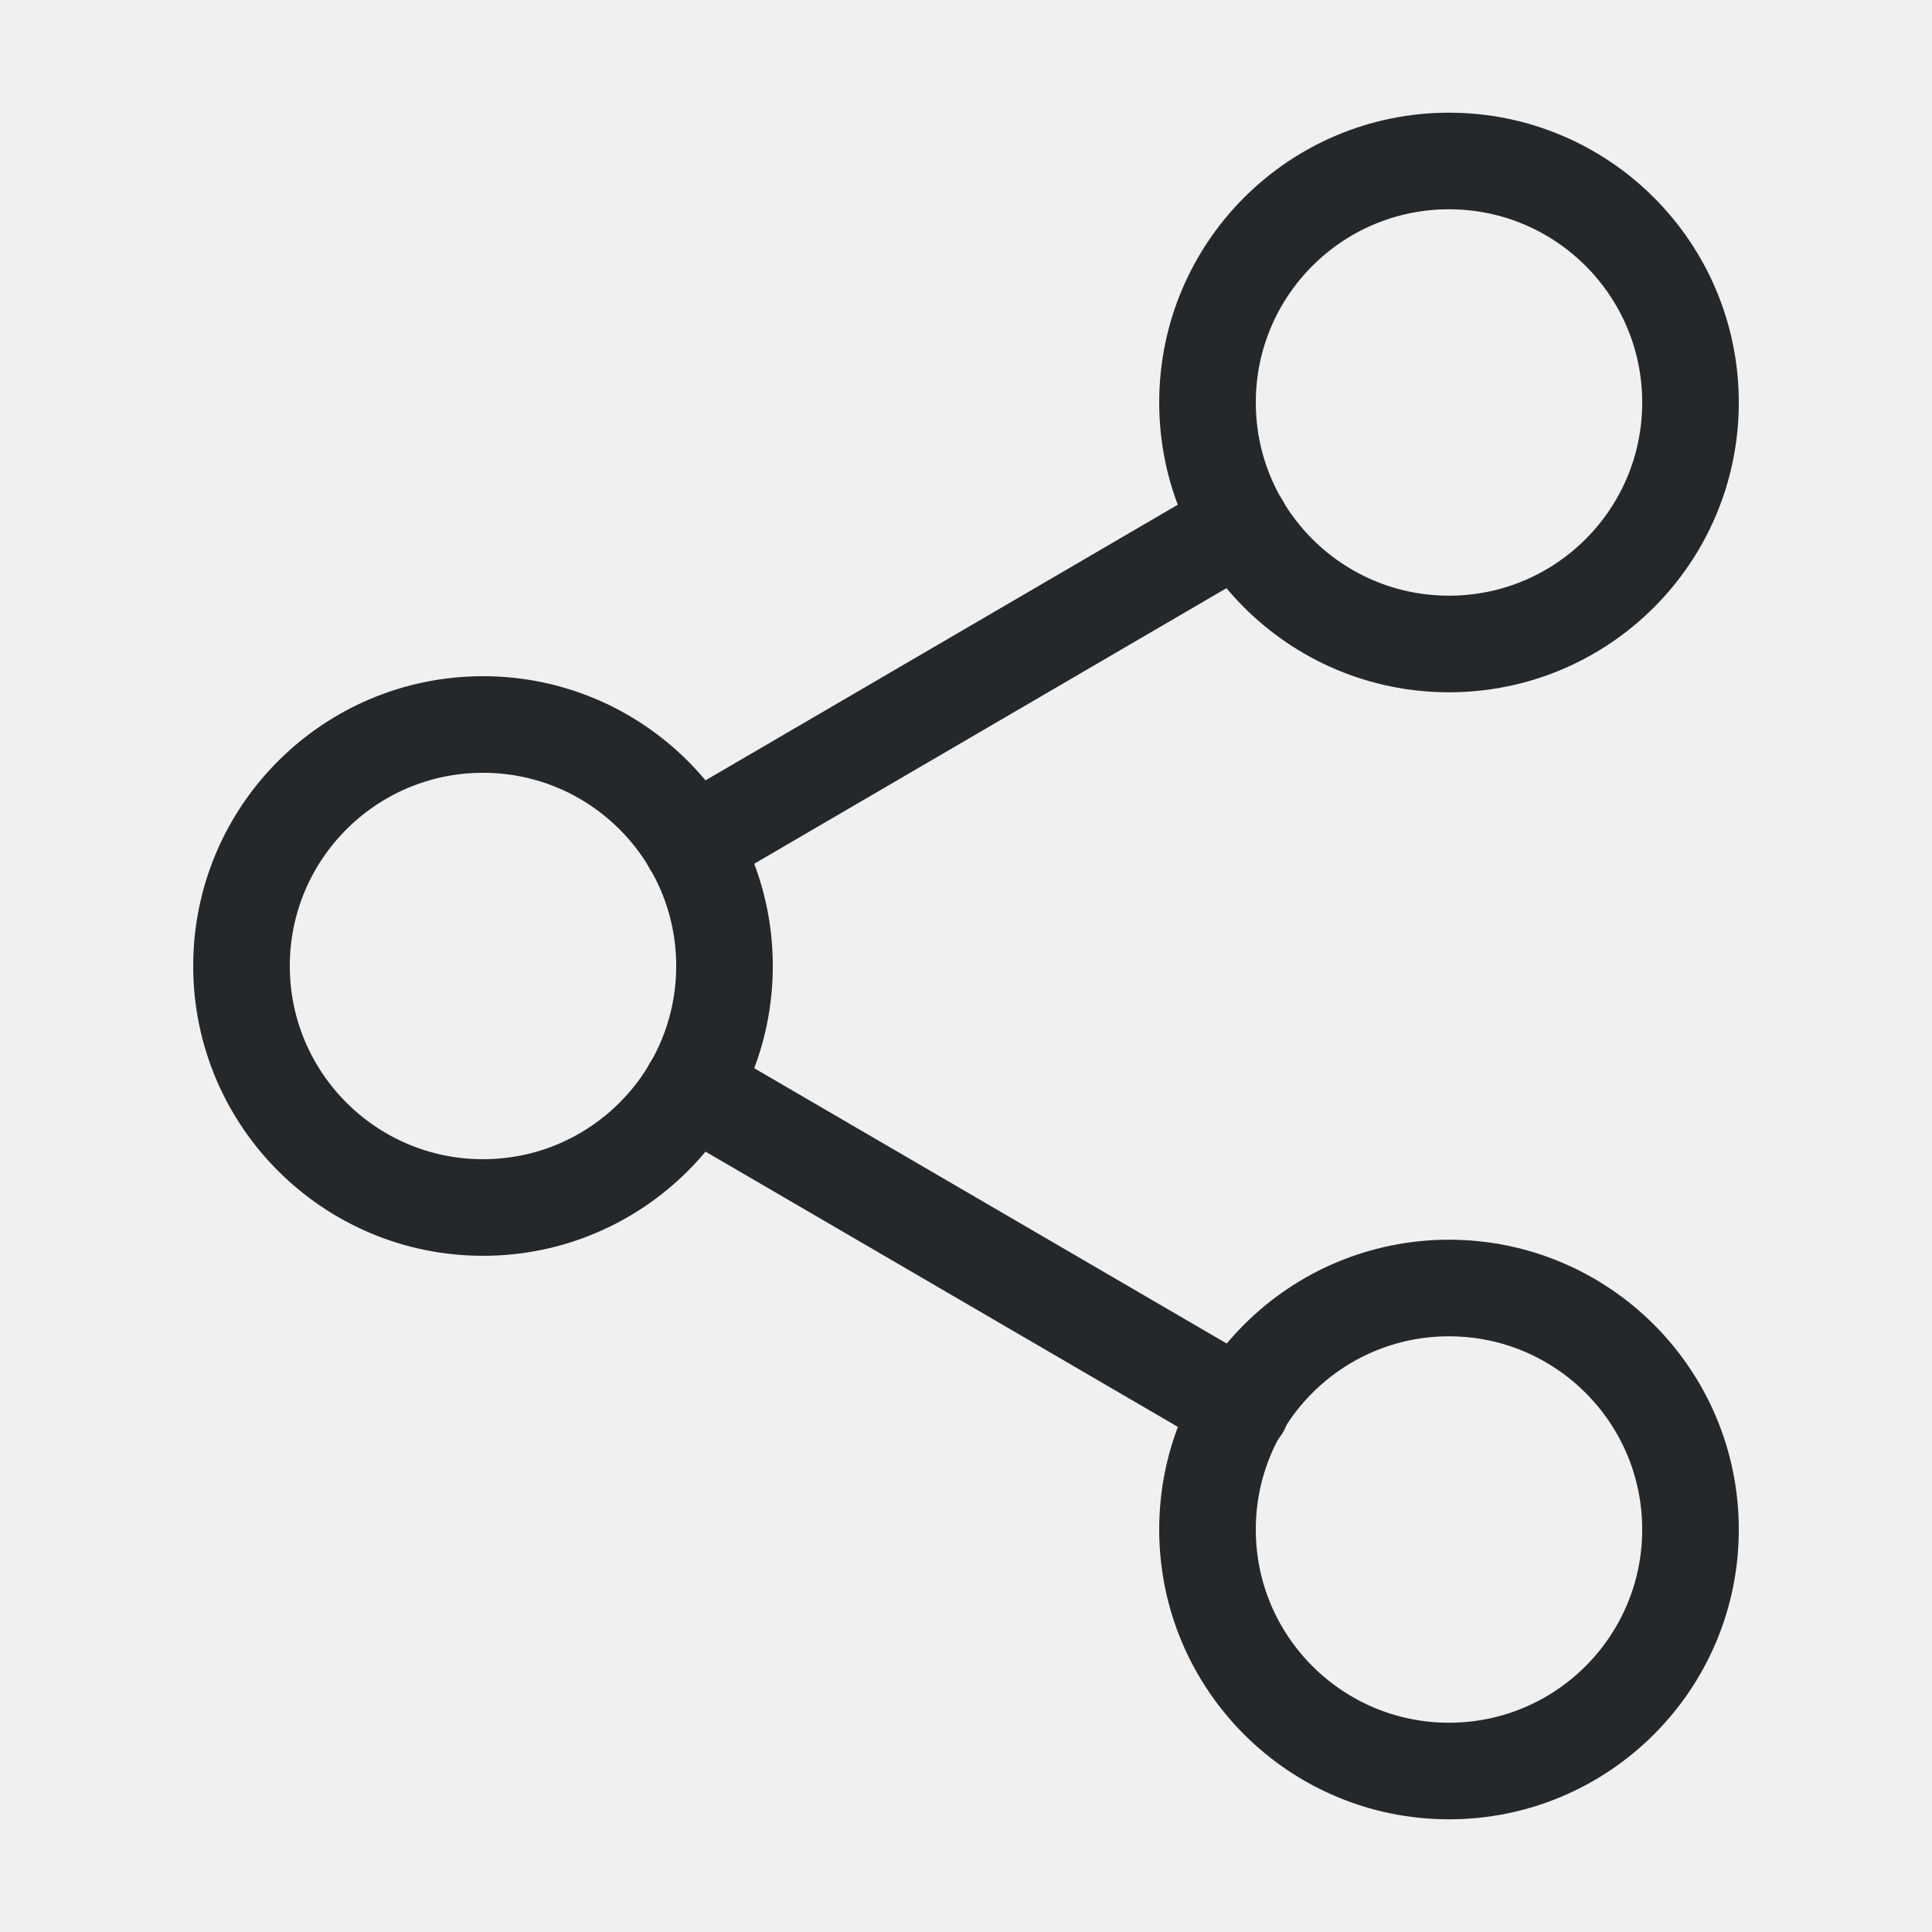
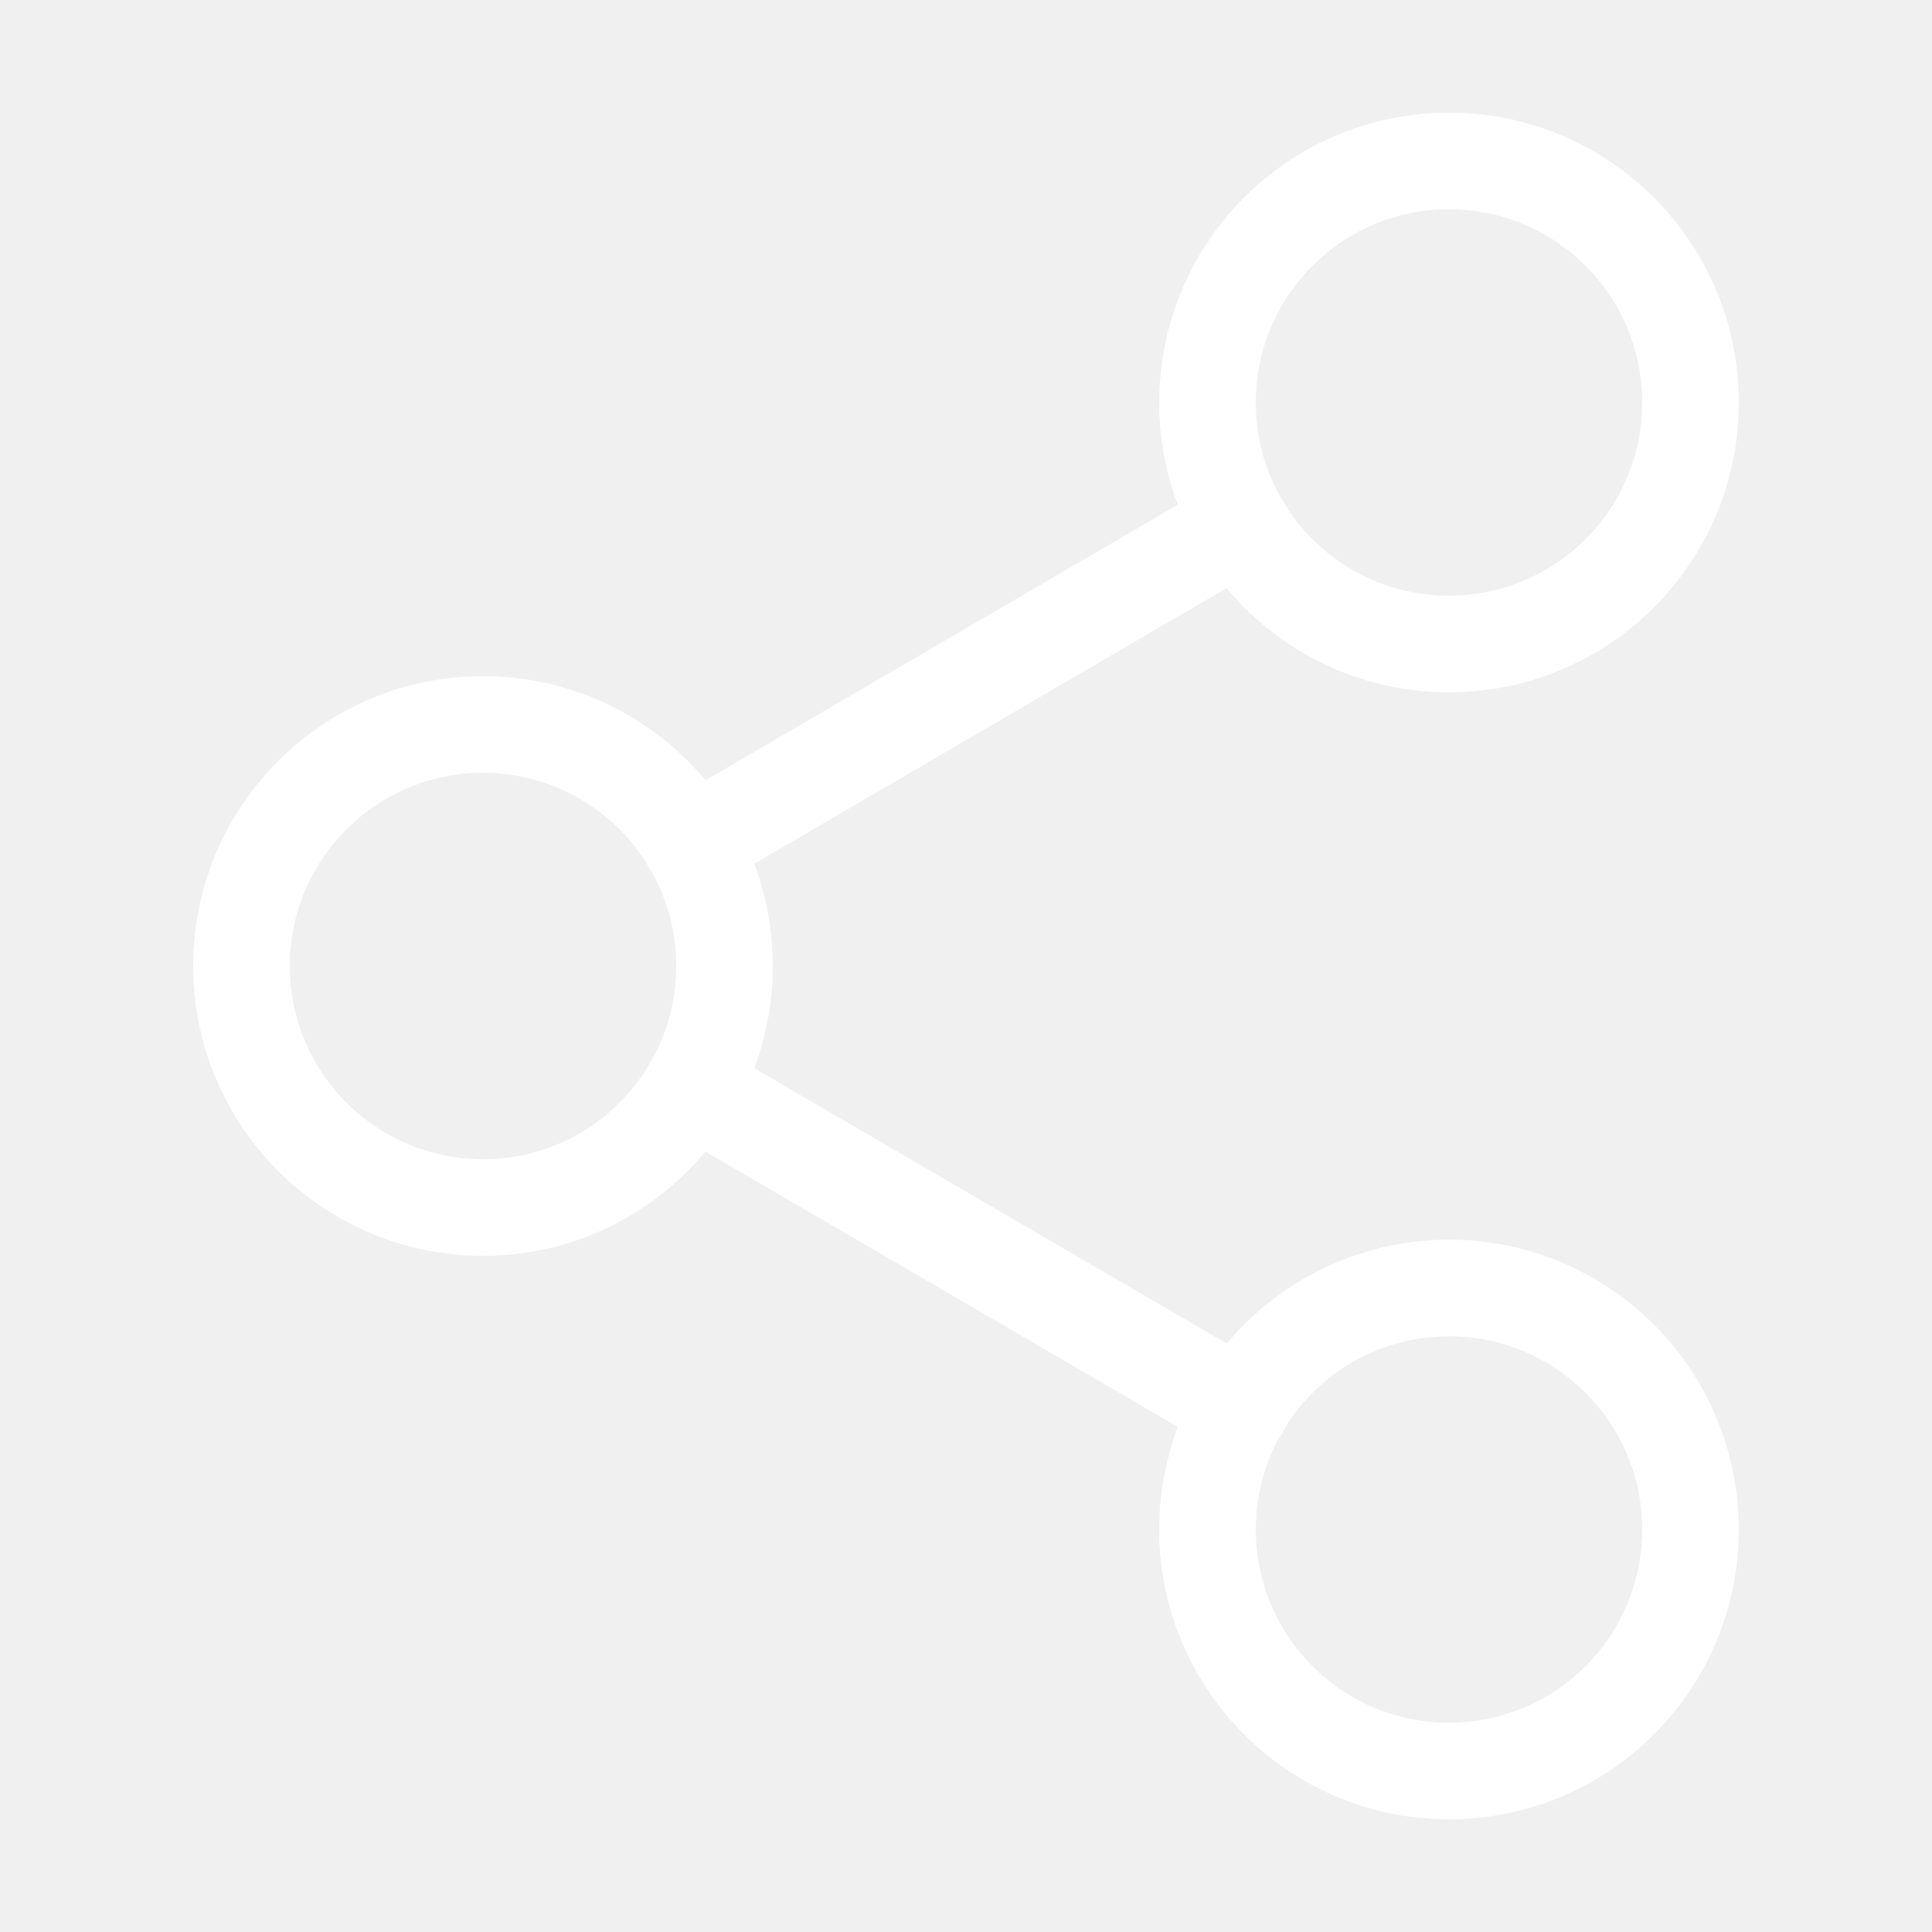
<svg xmlns="http://www.w3.org/2000/svg" width="40" height="40" viewBox="0 0 40 40" fill="none">
-   <path d="M30 13.333C32.761 13.333 35 11.095 35 8.333C35 5.572 32.761 3.333 30 3.333C27.239 3.333 25 5.572 25 8.333C25 11.095 27.239 13.333 30 13.333Z" stroke="#25282B" stroke-width="2" stroke-linecap="round" stroke-linejoin="round" />
-   <path d="M10 25C12.761 25 15 22.761 15 20C15 17.239 12.761 15 10 15C7.239 15 5 17.239 5 20C5 22.761 7.239 25 10 25Z" stroke="#25282B" stroke-width="2" stroke-linecap="round" stroke-linejoin="round" />
-   <path d="M30 36.667C32.761 36.667 35 34.428 35 31.667C35 28.905 32.761 26.667 30 26.667C27.239 26.667 25 28.905 25 31.667C25 34.428 27.239 36.667 30 36.667Z" stroke="#25282B" stroke-width="2" stroke-linecap="round" stroke-linejoin="round" />
-   <path d="M14.317 22.517L25.7 29.15" stroke="#25282B" stroke-width="2" stroke-linecap="round" stroke-linejoin="round" />
-   <path d="M25.683 10.85L14.317 17.483" stroke="#25282B" stroke-width="2" stroke-linecap="round" stroke-linejoin="round" />
+   <path d="M30 13.333C32.761 13.333 35 11.095 35 8.333C35 5.572 32.761 3.333 30 3.333C27.239 3.333 25 5.572 25 8.333C25 11.095 27.239 13.333 30 13.333Z" stroke="white" stroke-width="2" stroke-linecap="round" stroke-linejoin="round" />
+   <path d="M10 25C12.761 25 15 22.761 15 20C15 17.239 12.761 15 10 15C7.239 15 5 17.239 5 20C5 22.761 7.239 25 10 25Z" stroke="white" stroke-width="2" stroke-linecap="round" stroke-linejoin="round" />
+   <path d="M30 36.667C32.761 36.667 35 34.428 35 31.667C35 28.905 32.761 26.667 30 26.667C27.239 26.667 25 28.905 25 31.667C25 34.428 27.239 36.667 30 36.667Z" stroke="white" stroke-width="2" stroke-linecap="round" stroke-linejoin="round" />
+   <path d="M14.317 22.517L25.7 29.15" stroke="white" stroke-width="2" stroke-linecap="round" stroke-linejoin="round" />
+   <path d="M25.683 10.85L14.317 17.483" stroke="white" stroke-width="2" stroke-linecap="round" stroke-linejoin="round" />
</svg>
